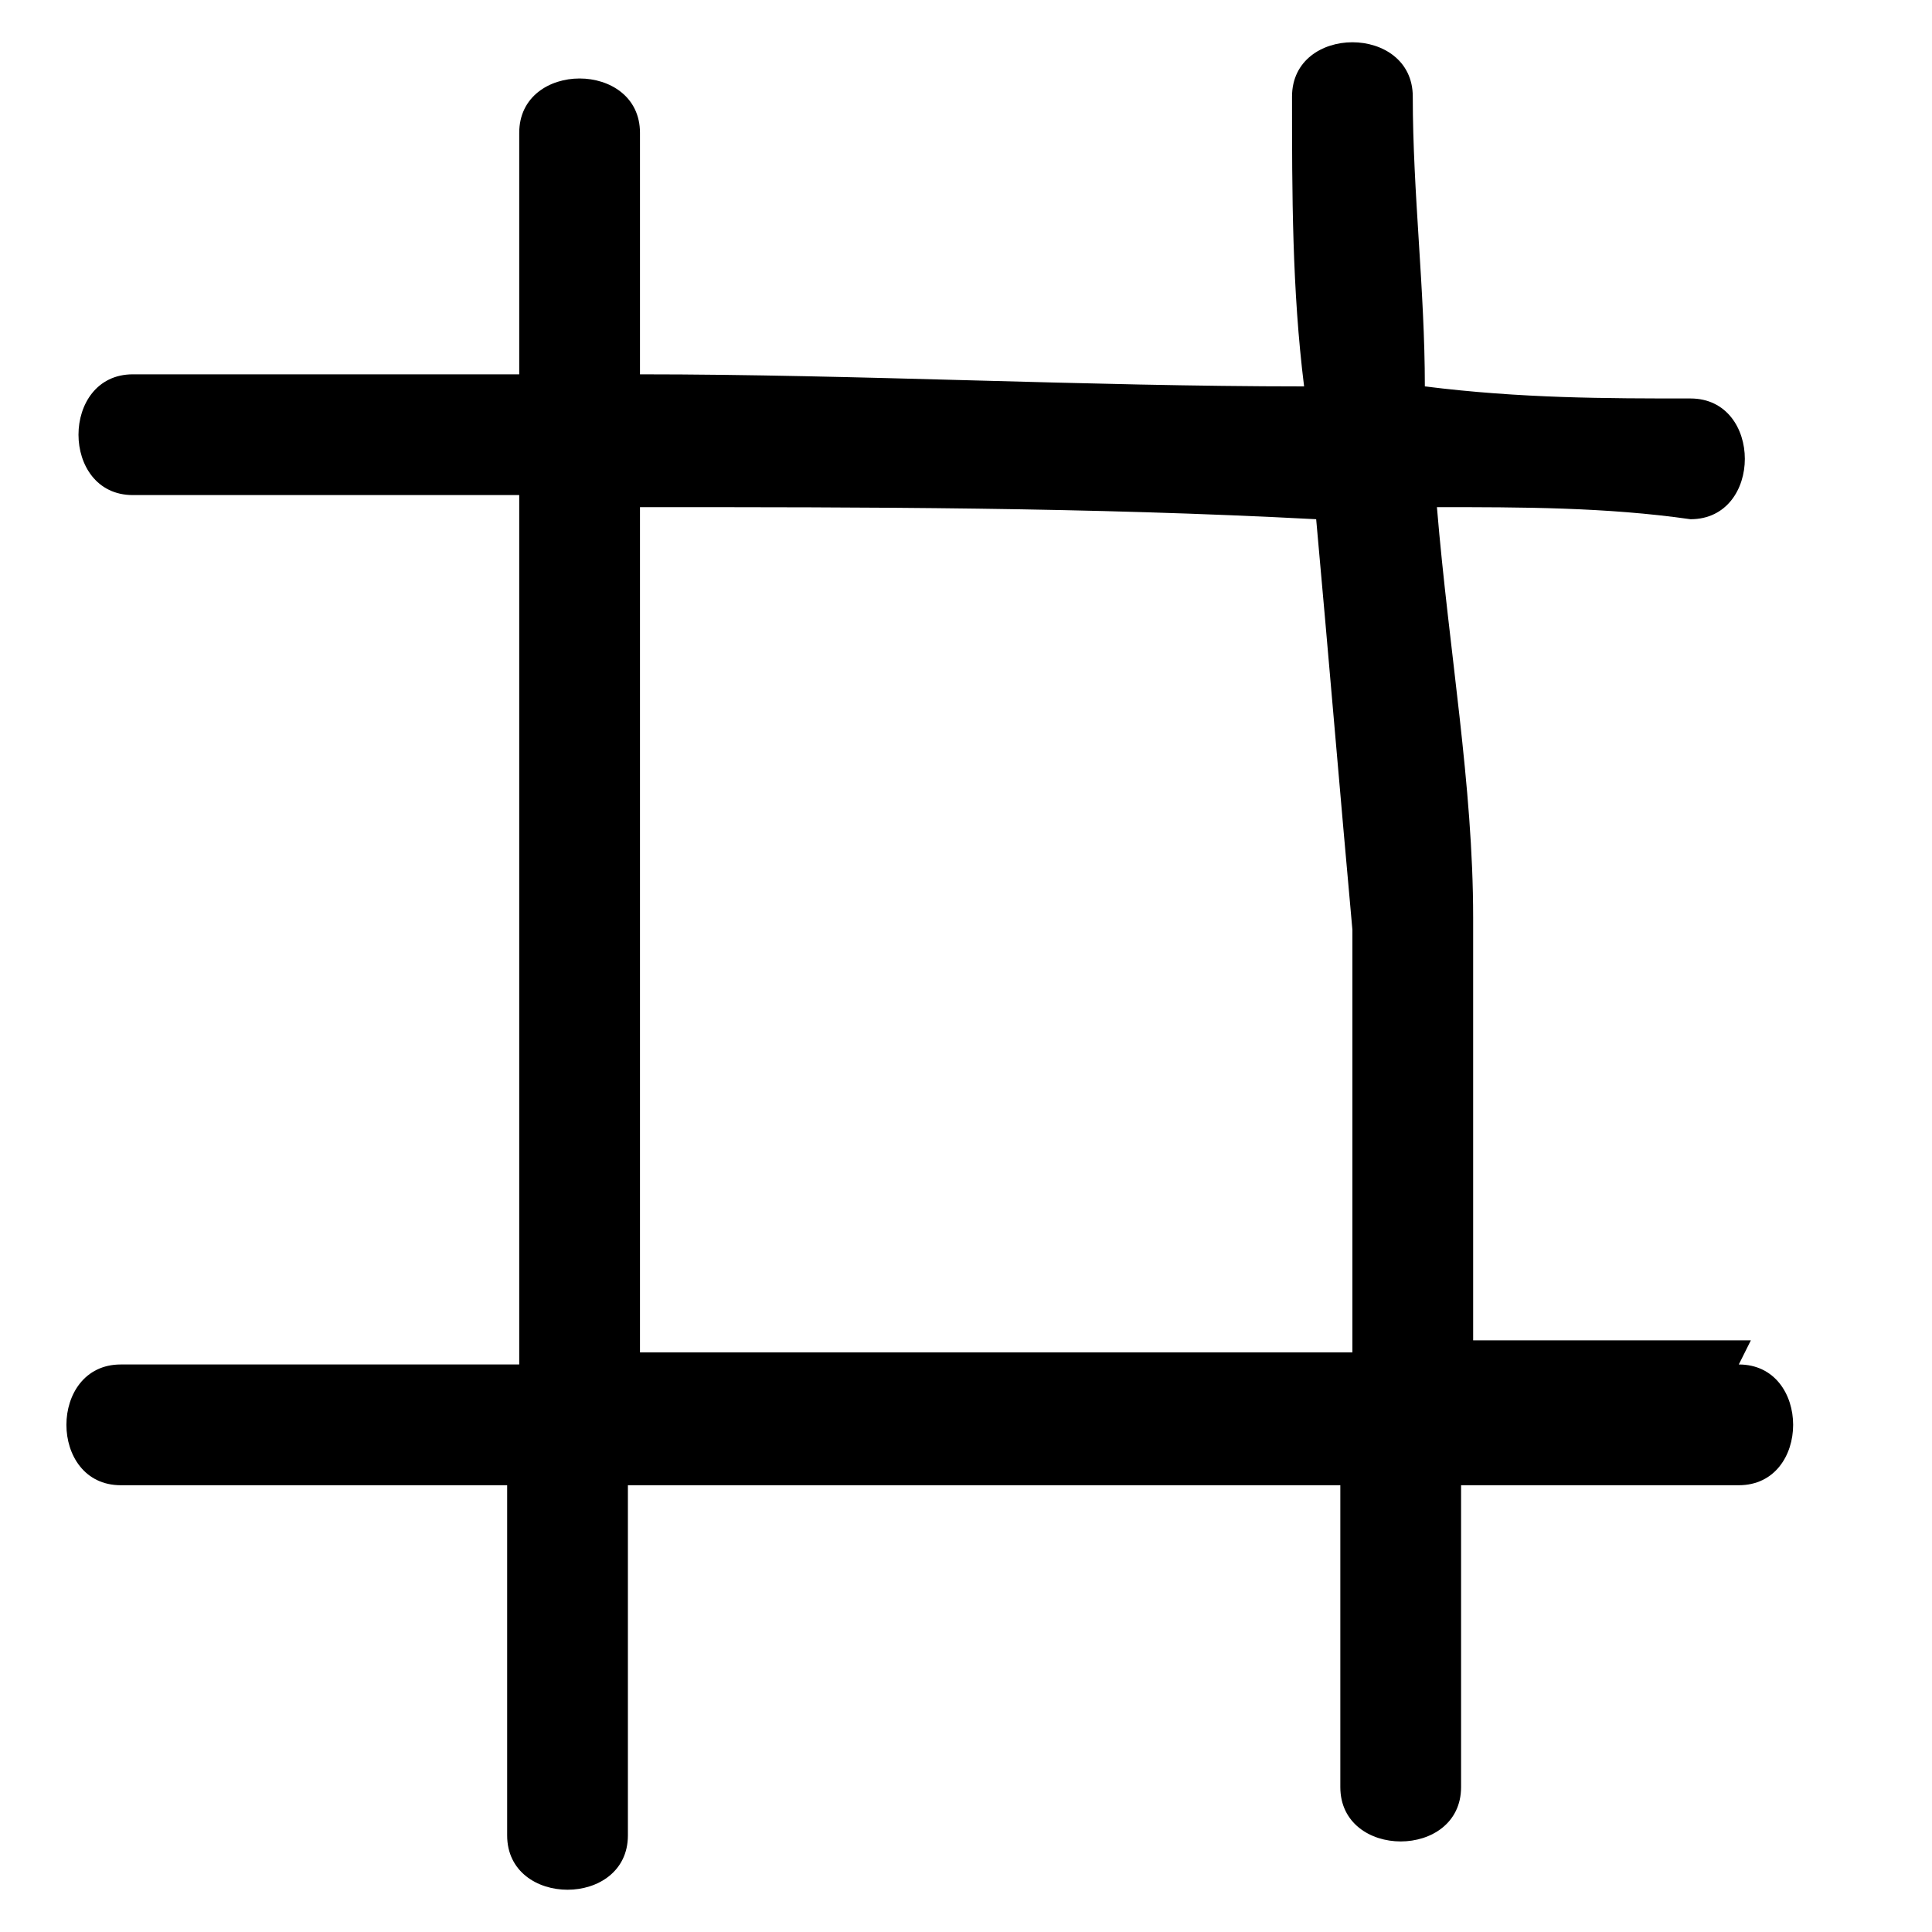
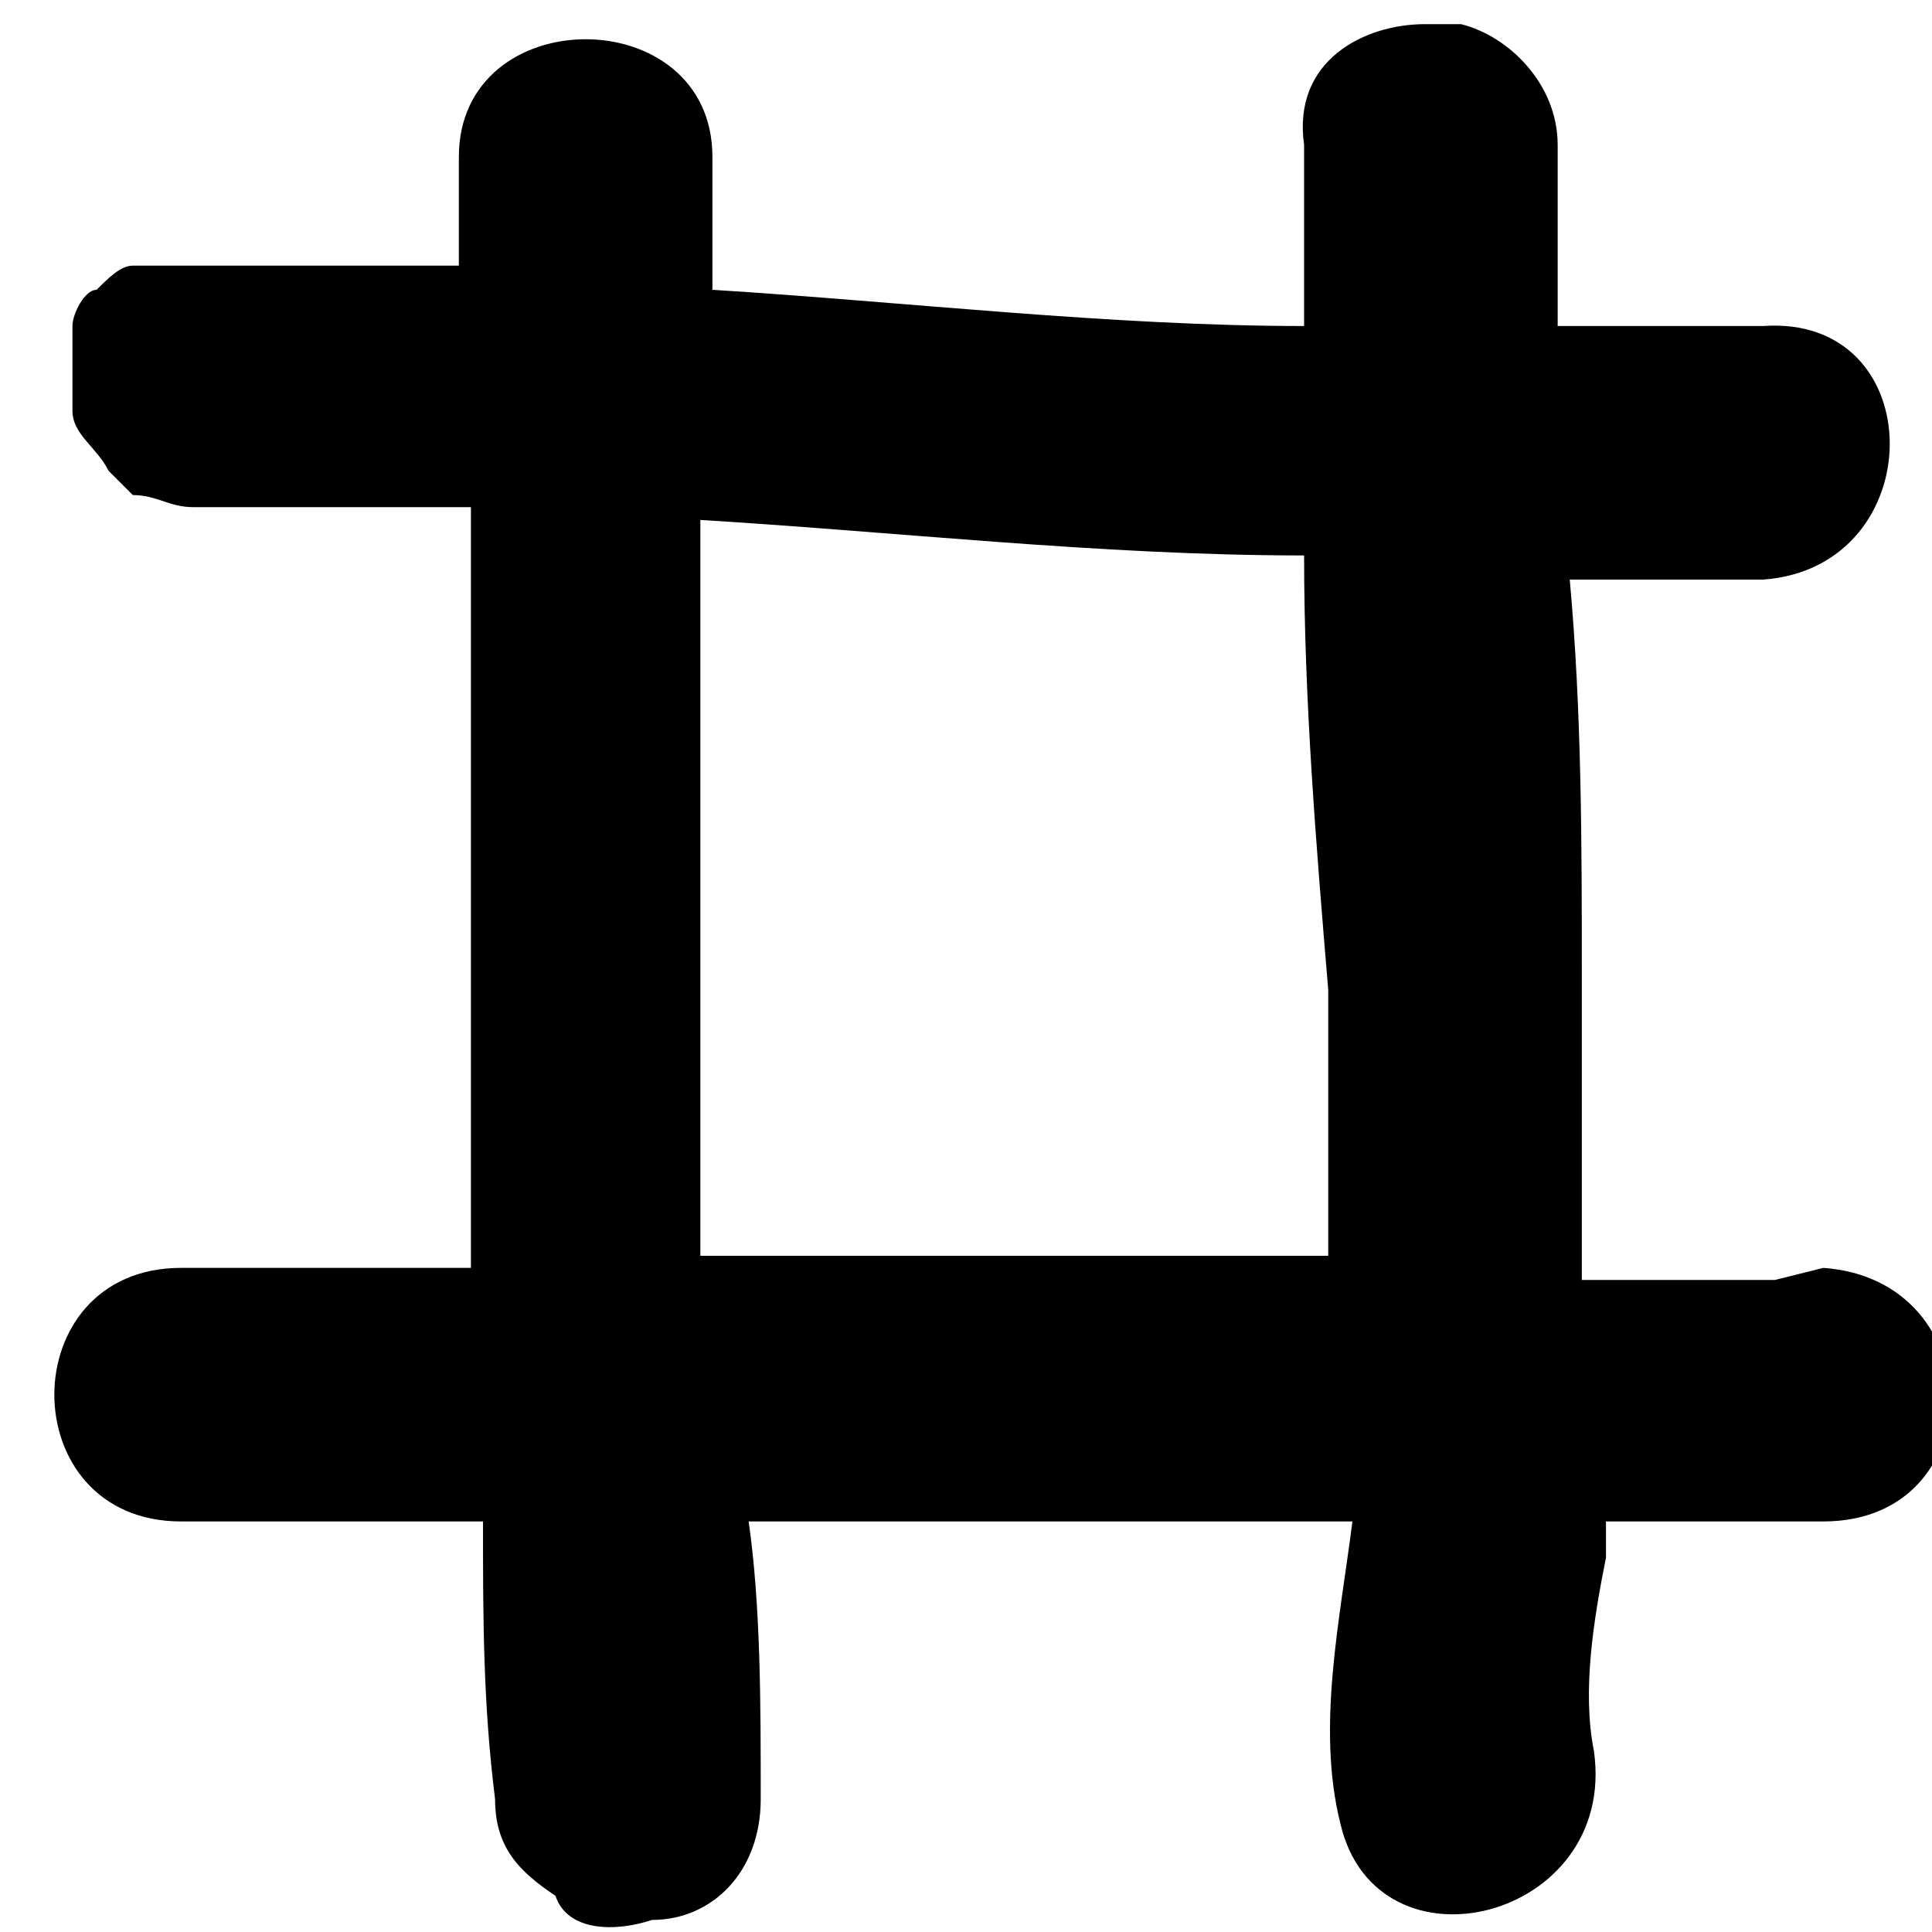
<svg xmlns="http://www.w3.org/2000/svg" id="Layer_1" version="1.1" viewBox="0 0 16 16">
-   <path d="M14.5,11.1c-.8,0-1.5,0-2.3,0,0-1.2,0-2.3,0-3.5,0-1.1-.2-2.2-.3-3.4.7,0,1.4,0,2.1.1.6,0,.6-1,0-1-.7,0-1.4,0-2.2-.1,0-.8-.1-1.6-.1-2.4,0-.6-1-.6-1,0,0,.8,0,1.6.1,2.4-1.8,0-3.7-.1-5.5-.1,0-.7,0-1.4,0-2,0-.6-1-.6-1,0,0,.7,0,1.4,0,2-1.1,0-2.1,0-3.2,0-.6,0-.6,1,0,1,1.1,0,2.1,0,3.2,0,0,2.4,0,4.8,0,7.2-1.1,0-2.2,0-3.3,0-.6,0-.6,1,0,1,1.1,0,2.2,0,3.2,0,0,1,0,2,0,2.9,0,.6,1,.6,1,0,0-1,0-2,0-2.9,2,0,3.9,0,5.9,0,0,.8,0,1.6,0,2.5,0,.6,1,.6,1,0,0-.8,0-1.6,0-2.5.8,0,1.5,0,2.3,0,.6,0,.6-1,0-1ZM5.3,11.3c0-2.4,0-4.8,0-7.1,1.9,0,3.7,0,5.6.1.1,1.1.2,2.3.3,3.4,0,1.2,0,2.3,0,3.5-2,0-3.9,0-5.9,0Z" />
+   <path d="M14.7,10.6c-.5,0-1.1,0-1.6,0,0-.8,0-1.7,0-2.5,0-1.1,0-2.2-.1-3.3.5,0,1.1,0,1.6,0,1.4-.1,1.4-2.2,0-2.1-.6,0-1.1,0-1.7,0,0-.5,0-1,0-1.5,0-.5-.4-.9-.8-1,0,0-.2,0-.3,0-.5,0-1.1.3-1,1,0,.5,0,1,0,1.5-1.6,0-3.3-.2-4.9-.3,0-.4,0-.7,0-1.1,0-1.3-2.1-1.3-2.1,0,0,.3,0,.6,0,.9-.7,0-1.4,0-2.1,0,0,0-.1,0-.2,0h0c-.1,0-.3,0-.4,0-.1,0-.2.1-.3.2-.1,0-.2.2-.2.3,0,.1,0,.3,0,.4v.3c0,.2.2.3.3.5,0,0,.1.1.2.2.2,0,.3.1.5.1h.2c0,0,.1,0,.2,0,.6,0,1.3,0,1.9,0,0,2.1,0,4.2,0,6.3-.8,0-1.6,0-2.4,0-1.4,0-1.4,2.1,0,2.1.8,0,1.7,0,2.5,0,0,.8,0,1.5.1,2.3,0,.4.2.6.5.8.1.3.5.3.8.2.5,0,.9-.4.9-1,0-.8,0-1.6-.1-2.3,1.7,0,3.3,0,5,0-.1.8-.3,1.7-.1,2.5.3,1.3,2.3.8,2.1-.6-.1-.5,0-1.1.1-1.6,0-.1,0-.2,0-.3.6,0,1.2,0,1.8,0,1.4,0,1.4-2,0-2.1ZM5.7,4.3c1.7.1,3.4.3,5.1.3,0,1.2.1,2.4.2,3.6,0,.7,0,1.5,0,2.2-1.7,0-3.5,0-5.2,0,0-2.1,0-4.1,0-6.2Z" />
</svg>
